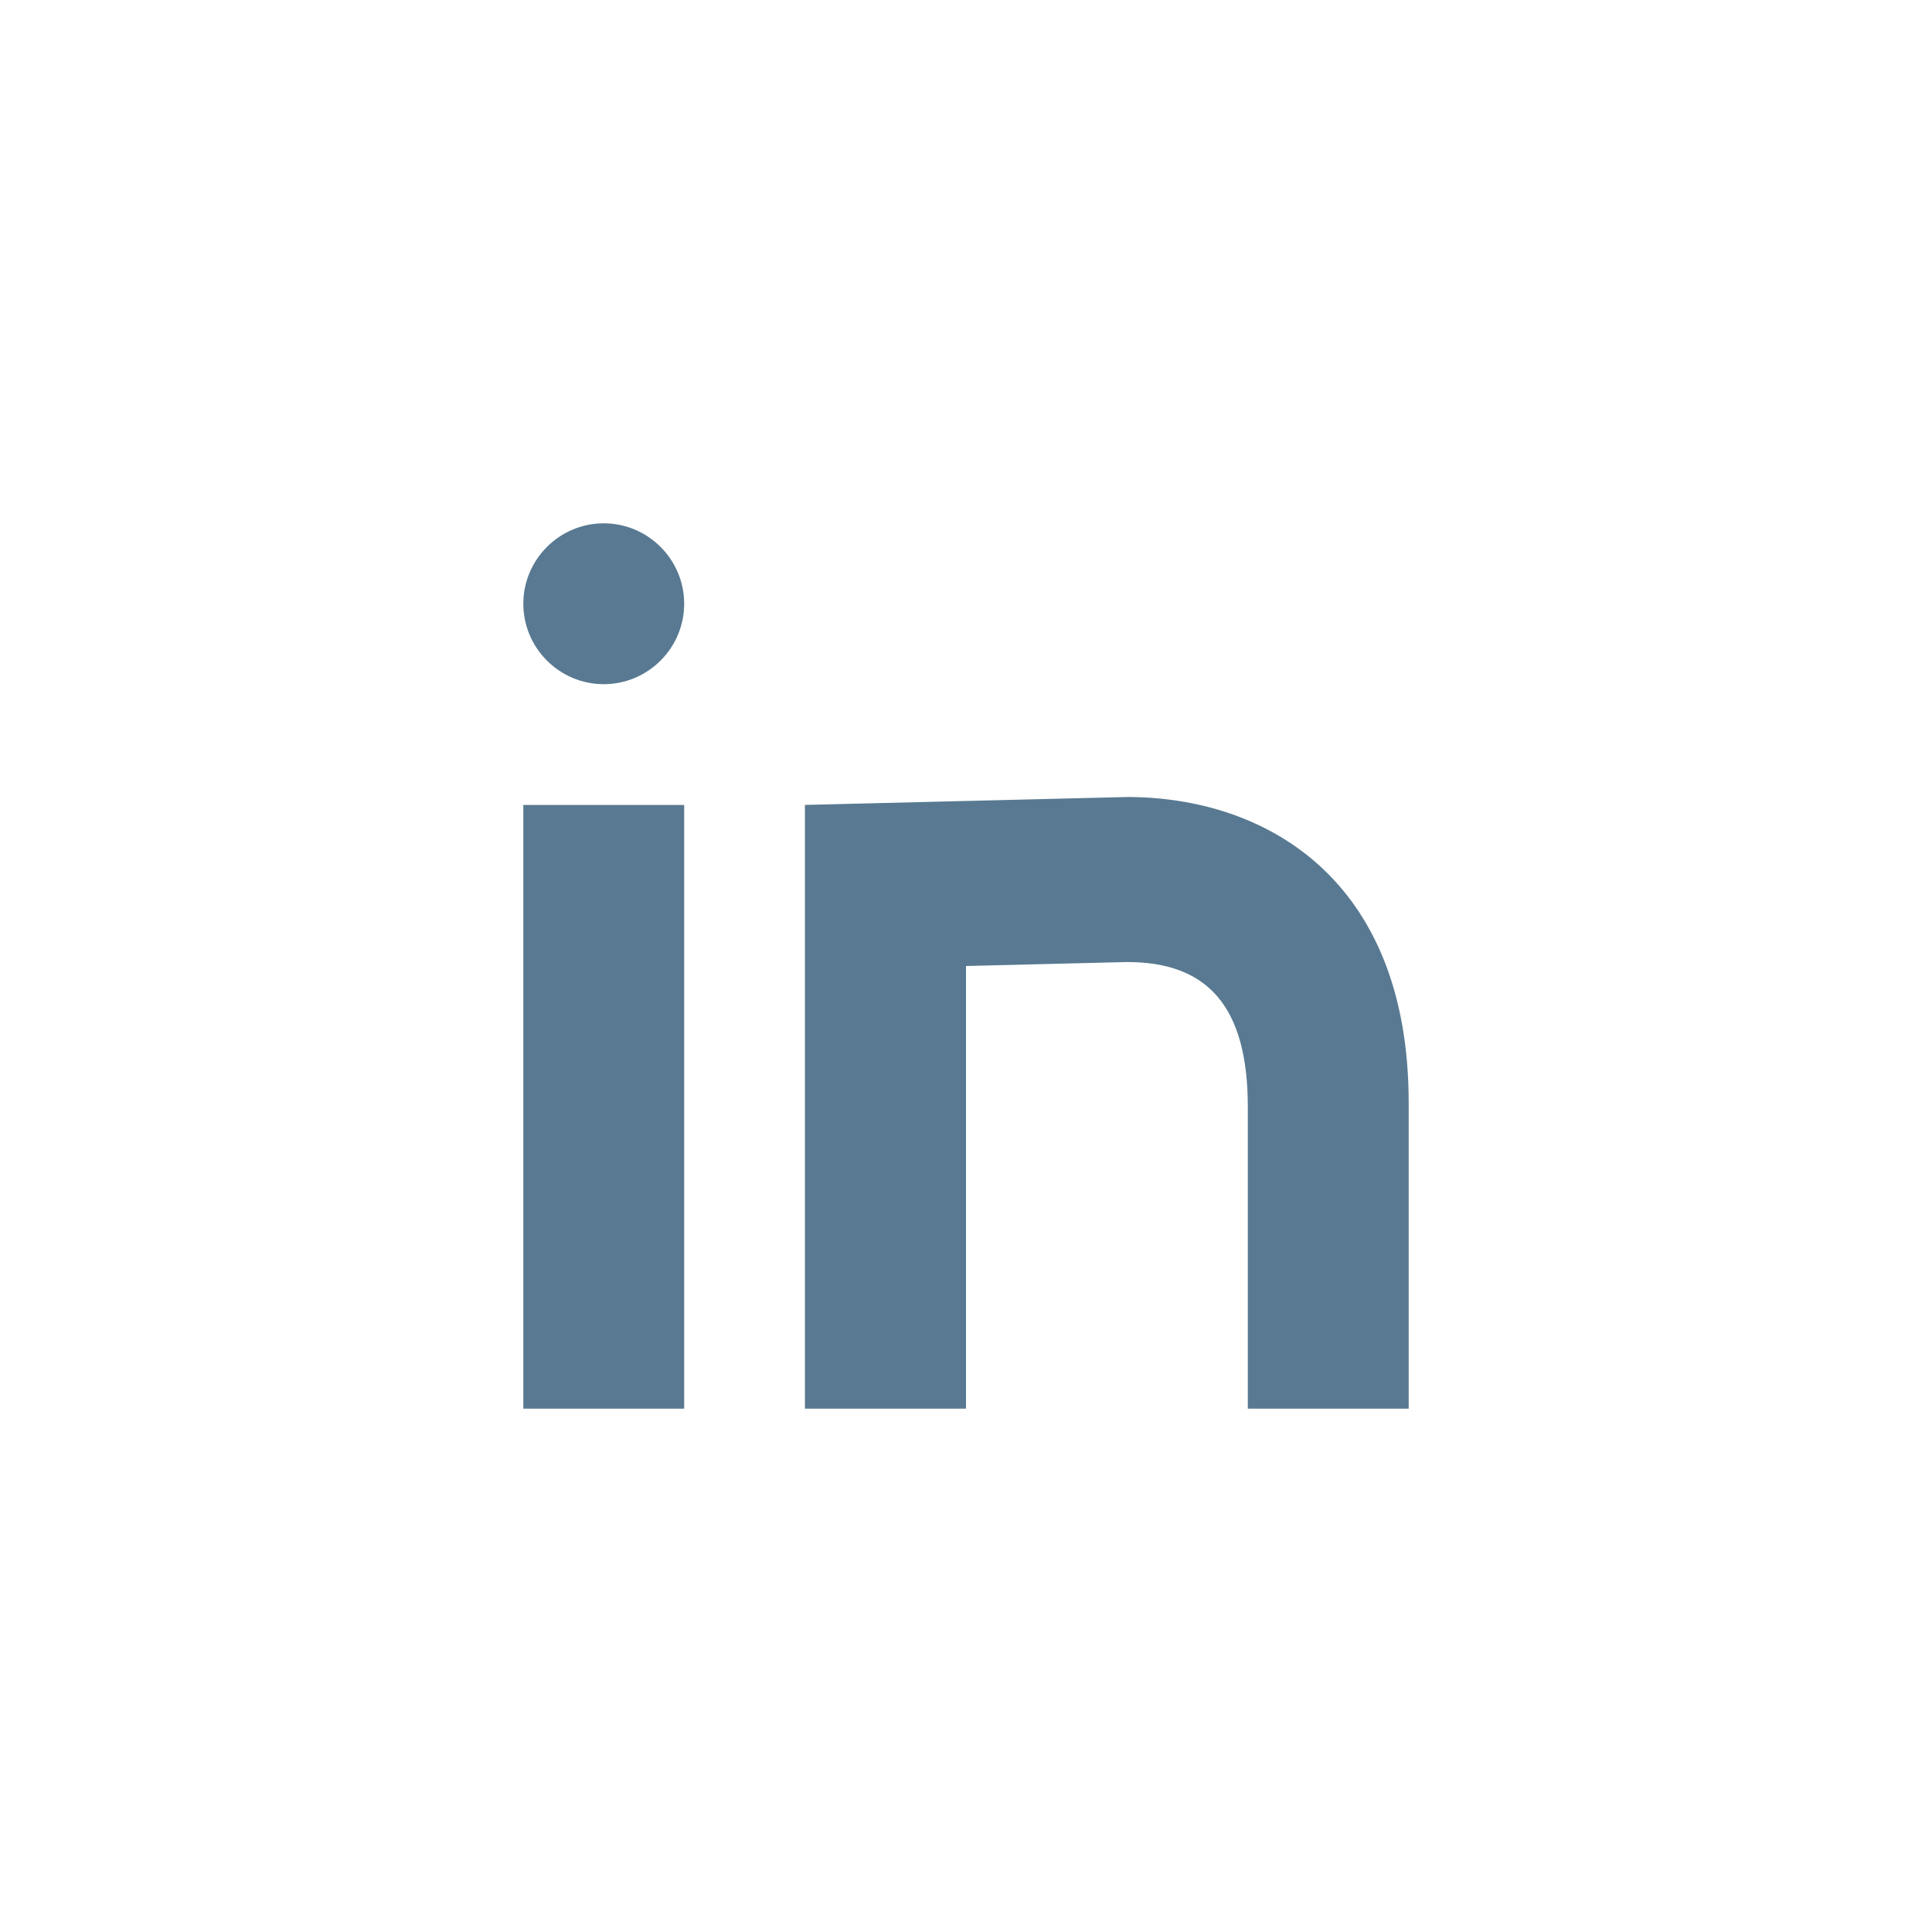
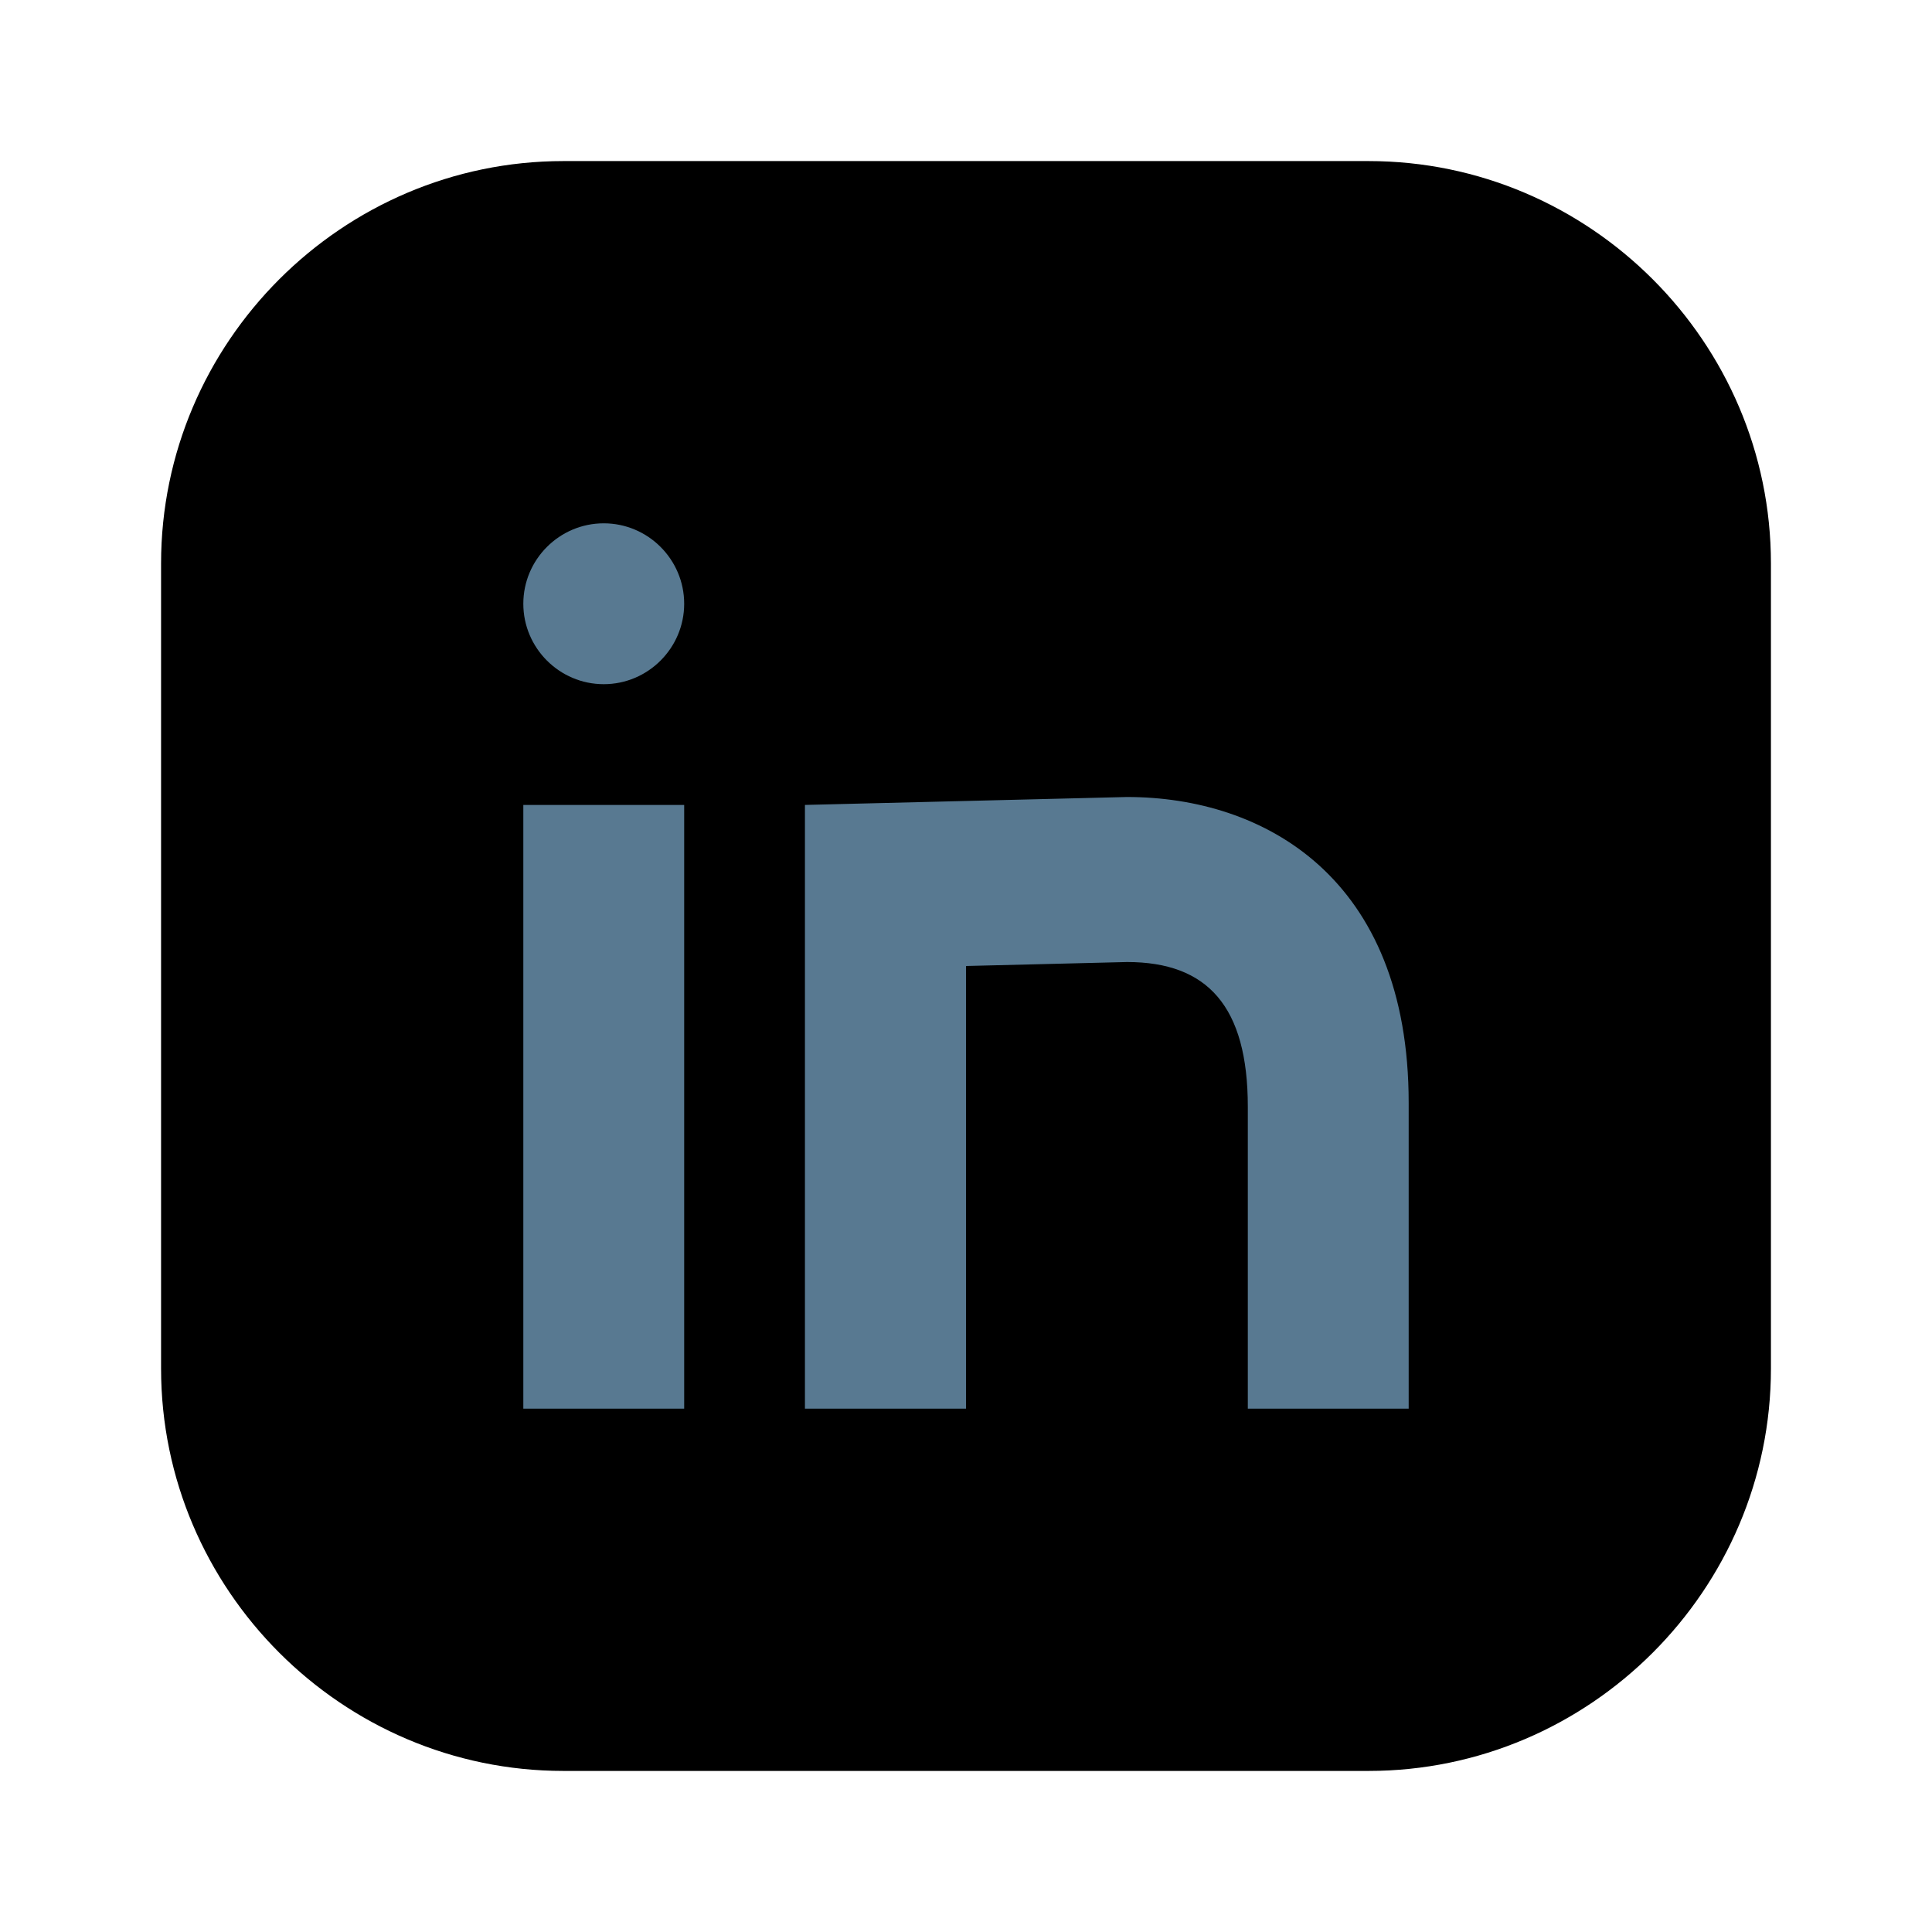
<svg xmlns="http://www.w3.org/2000/svg" width="38px" height="38px" viewBox="0 0 38 38" version="1.1">
  <g id="surface1">
    <path style=" stroke:none;fill-rule:nonzero;fill:rgb(34.51%,47.451%,56.863%);fill-opacity:1;" d="M 6.562 7.254 L 32.129 7.254 L 32.129 30.398 L 6.562 30.398 Z M 6.562 7.254 " />
-     <path style=" stroke:none;fill-rule:nonzero;fill:rgb(100%,100%,100%);fill-opacity:1;" d="M 26.918 3.168 L 11.082 3.168 C 6.73 3.168 3.168 6.73 3.168 11.082 L 3.168 26.918 C 3.168 31.27 6.73 34.832 11.082 34.832 L 26.918 34.832 C 31.27 34.832 34.832 31.27 34.832 26.918 L 34.832 11.082 C 34.832 6.73 31.27 3.168 26.918 3.168 Z M 13.457 27.707 L 10.293 27.707 L 10.293 15.832 L 13.457 15.832 Z M 11.875 13.457 C 11.004 13.457 10.293 12.746 10.293 11.875 C 10.293 11.004 11.004 10.293 11.875 10.293 C 12.746 10.293 13.457 11.004 13.457 11.875 C 13.457 12.746 12.746 13.457 11.875 13.457 Z M 27.707 27.707 L 24.543 27.707 L 24.543 21.77 C 24.543 19.793 23.75 18.922 22.168 18.922 L 19 19 L 19 27.707 L 15.832 27.707 L 15.832 15.832 L 22.168 15.676 C 24.859 15.676 27.707 17.258 27.707 21.691 Z M 27.707 27.707 " />
+     <path style=" stroke:none;fill-rule:nonzero;fill:currentColor;fill-opacity:1;" d="M 26.918 3.168 L 11.082 3.168 C 6.73 3.168 3.168 6.73 3.168 11.082 L 3.168 26.918 C 3.168 31.27 6.73 34.832 11.082 34.832 L 26.918 34.832 C 31.27 34.832 34.832 31.27 34.832 26.918 L 34.832 11.082 C 34.832 6.73 31.27 3.168 26.918 3.168 Z M 13.457 27.707 L 10.293 27.707 L 10.293 15.832 L 13.457 15.832 Z M 11.875 13.457 C 11.004 13.457 10.293 12.746 10.293 11.875 C 10.293 11.004 11.004 10.293 11.875 10.293 C 12.746 10.293 13.457 11.004 13.457 11.875 C 13.457 12.746 12.746 13.457 11.875 13.457 Z M 27.707 27.707 L 24.543 27.707 L 24.543 21.77 C 24.543 19.793 23.75 18.922 22.168 18.922 L 19 19 L 19 27.707 L 15.832 27.707 L 15.832 15.832 L 22.168 15.676 C 24.859 15.676 27.707 17.258 27.707 21.691 Z M 27.707 27.707 " />
  </g>
</svg>
